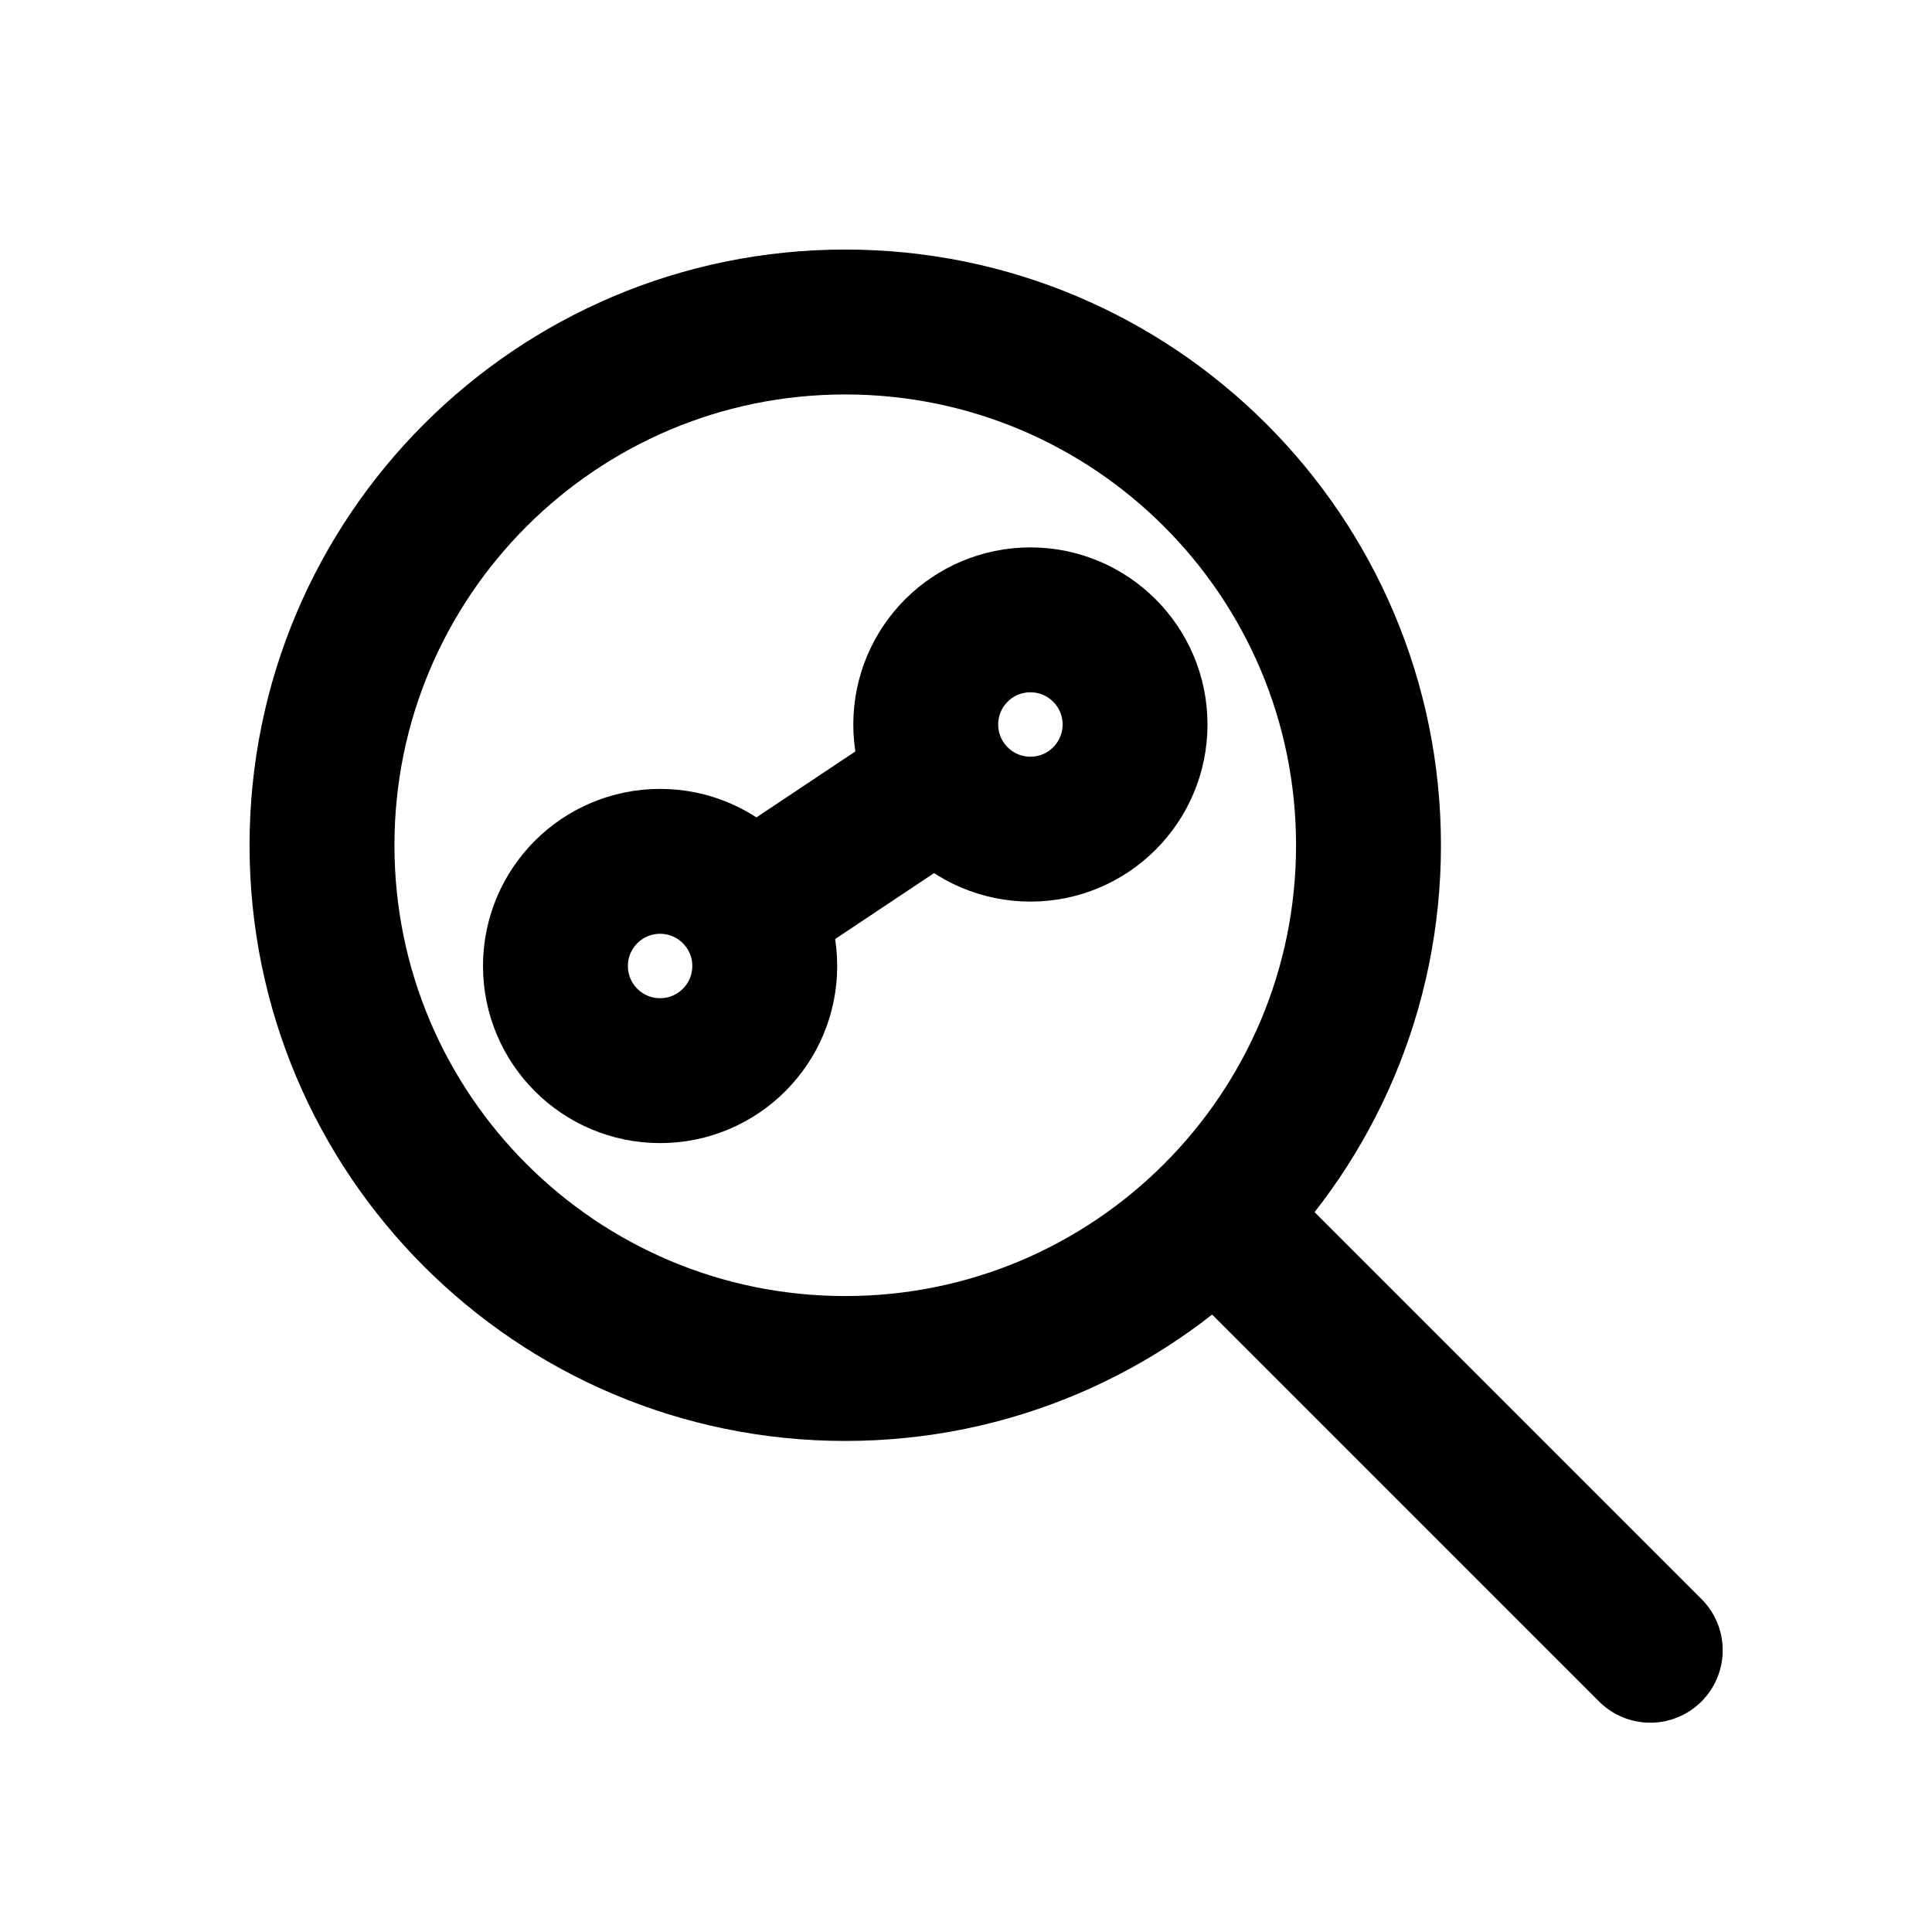
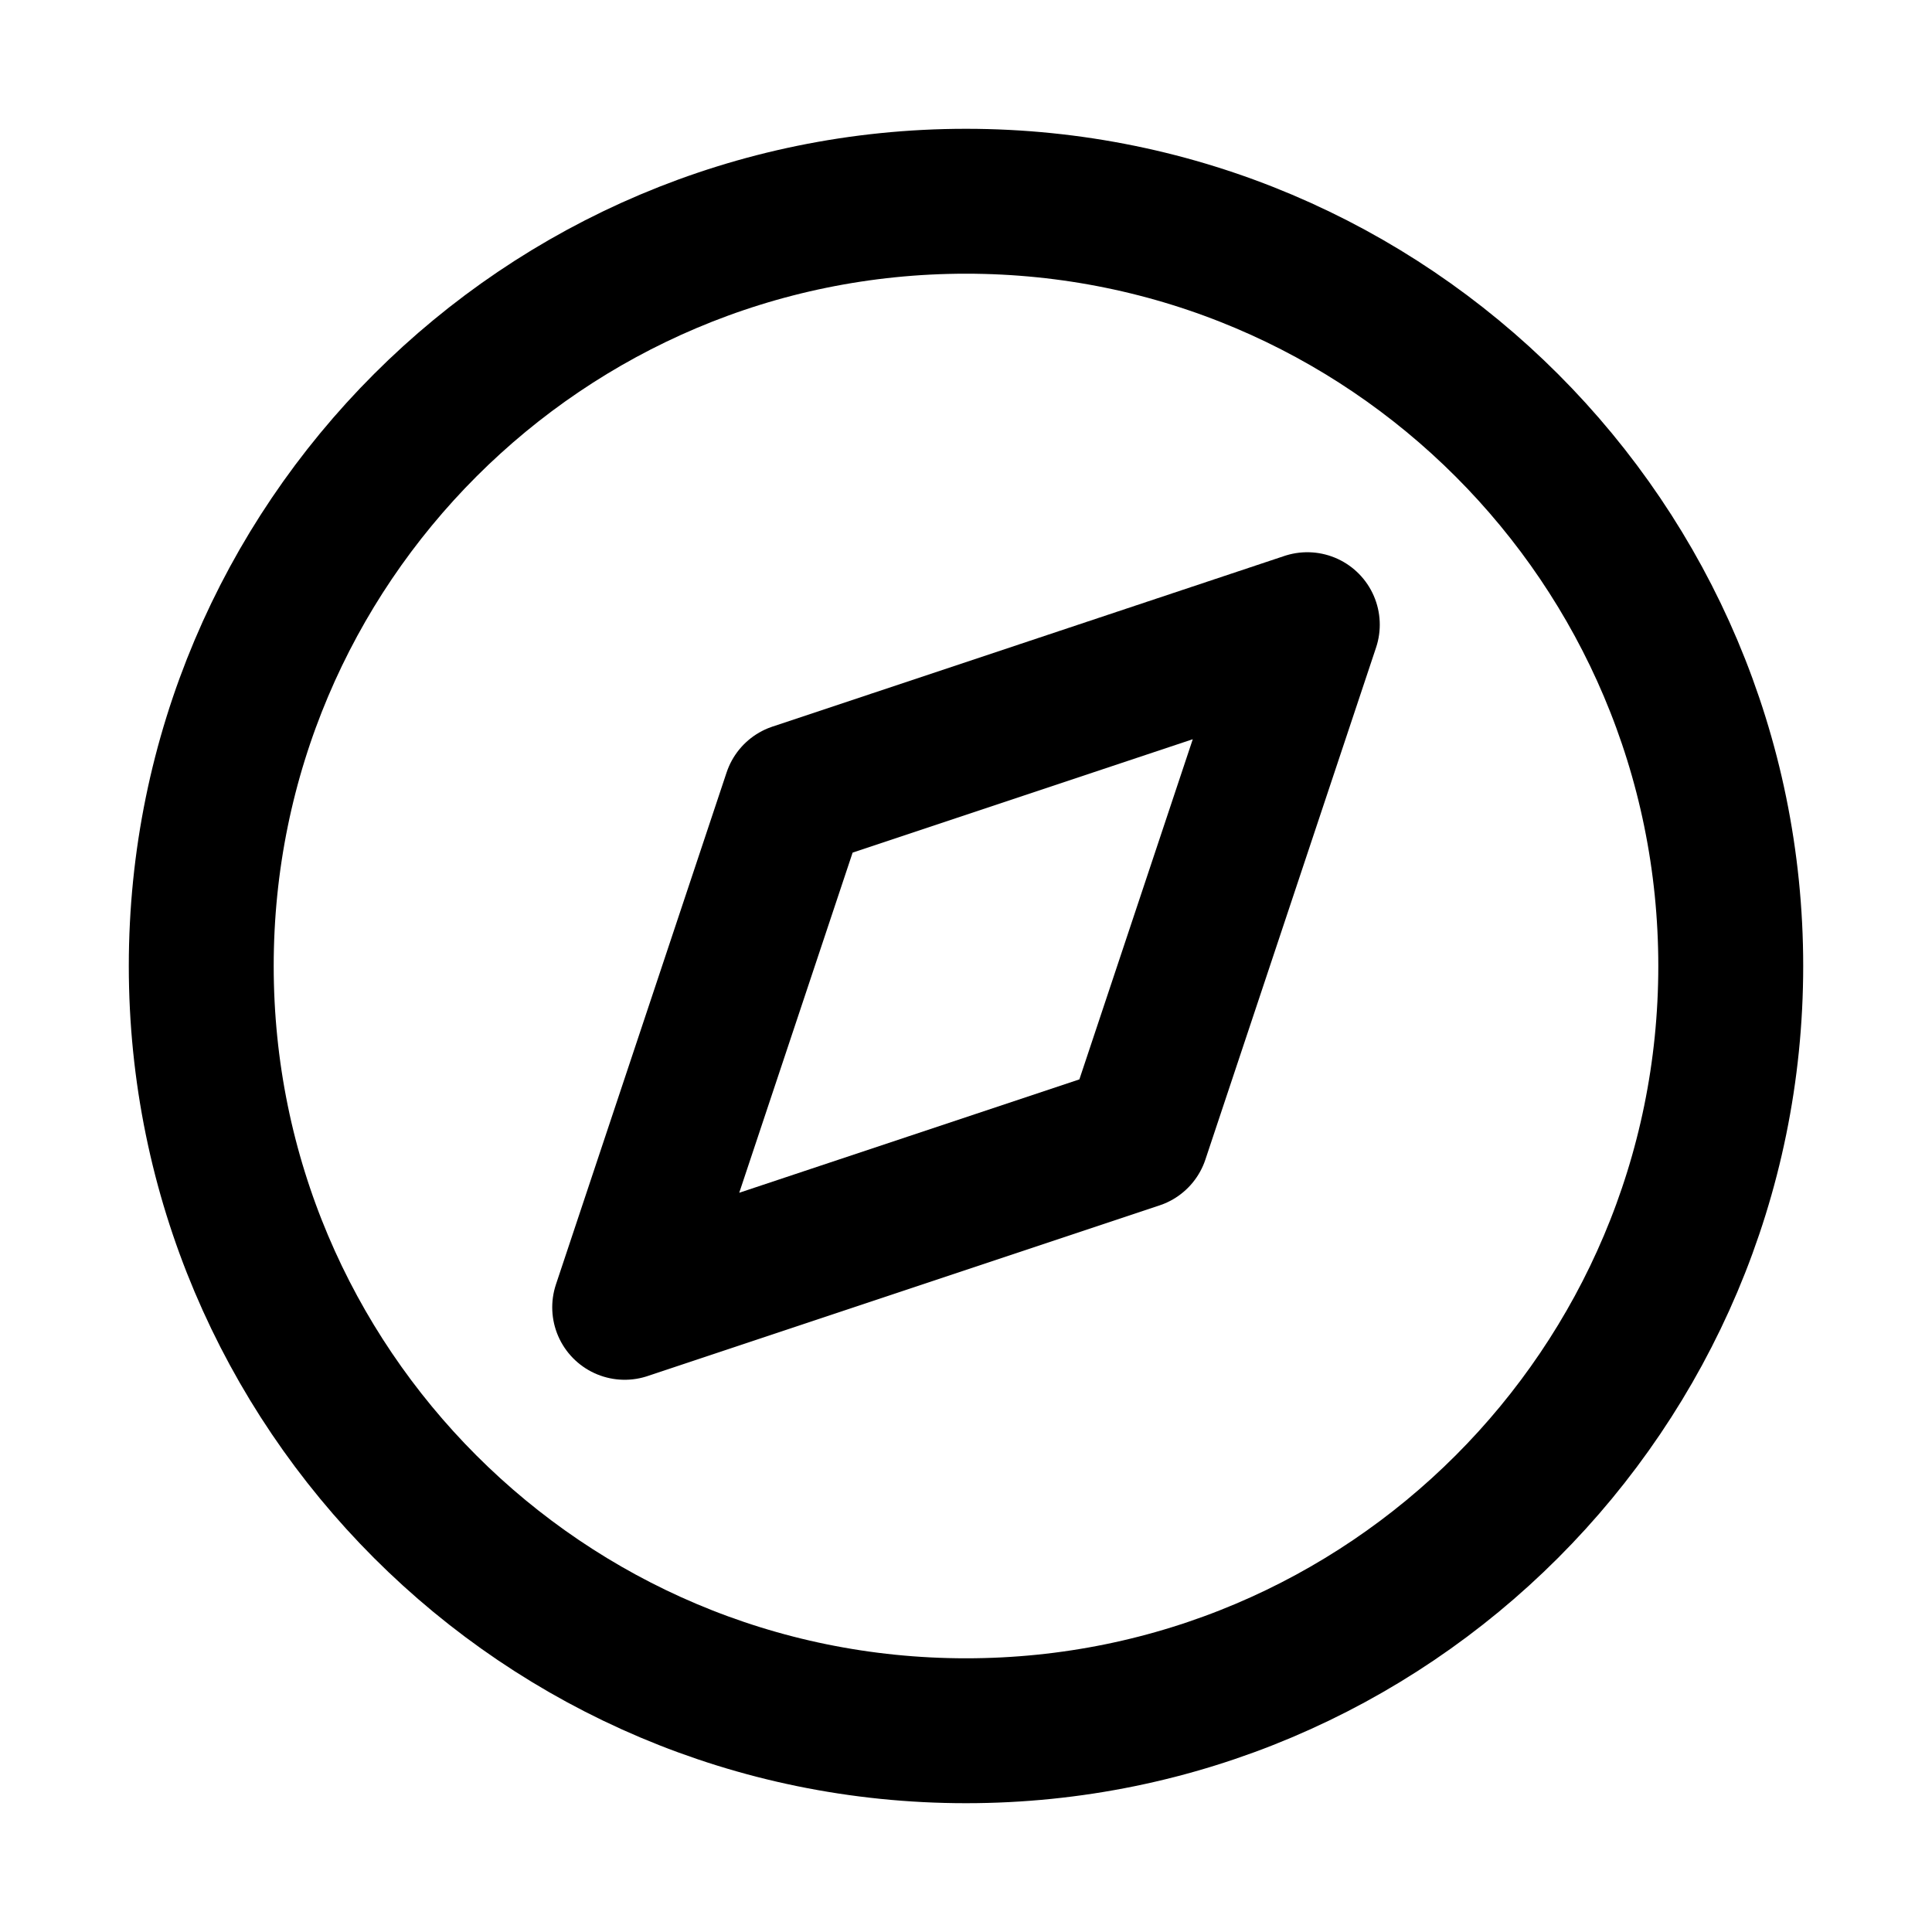
<svg xmlns="http://www.w3.org/2000/svg" width="24" height="24" viewBox="0 0 24 24" fill="none" stroke="#000000" stroke-width="1.8" stroke-linecap="round" stroke-linejoin="round">
-   <circle cx="10.5" cy="10.5" r="6.5" />
-   <path d="M15.3 15.3 20.5 20.5" />
-   <circle cx="8.2" cy="12" r="1.3" />
-   <circle cx="12.8" cy="9" r="1.3" />
-   <path d="M9.3 11.3 11.7 9.7" />
+   <circle cx="12" cy="12" r="9.5" />
+   <polygon points="16.24 7.76 14.12 14.12 7.76 16.24 9.88 9.88 16.24 7.76" />
</svg>
